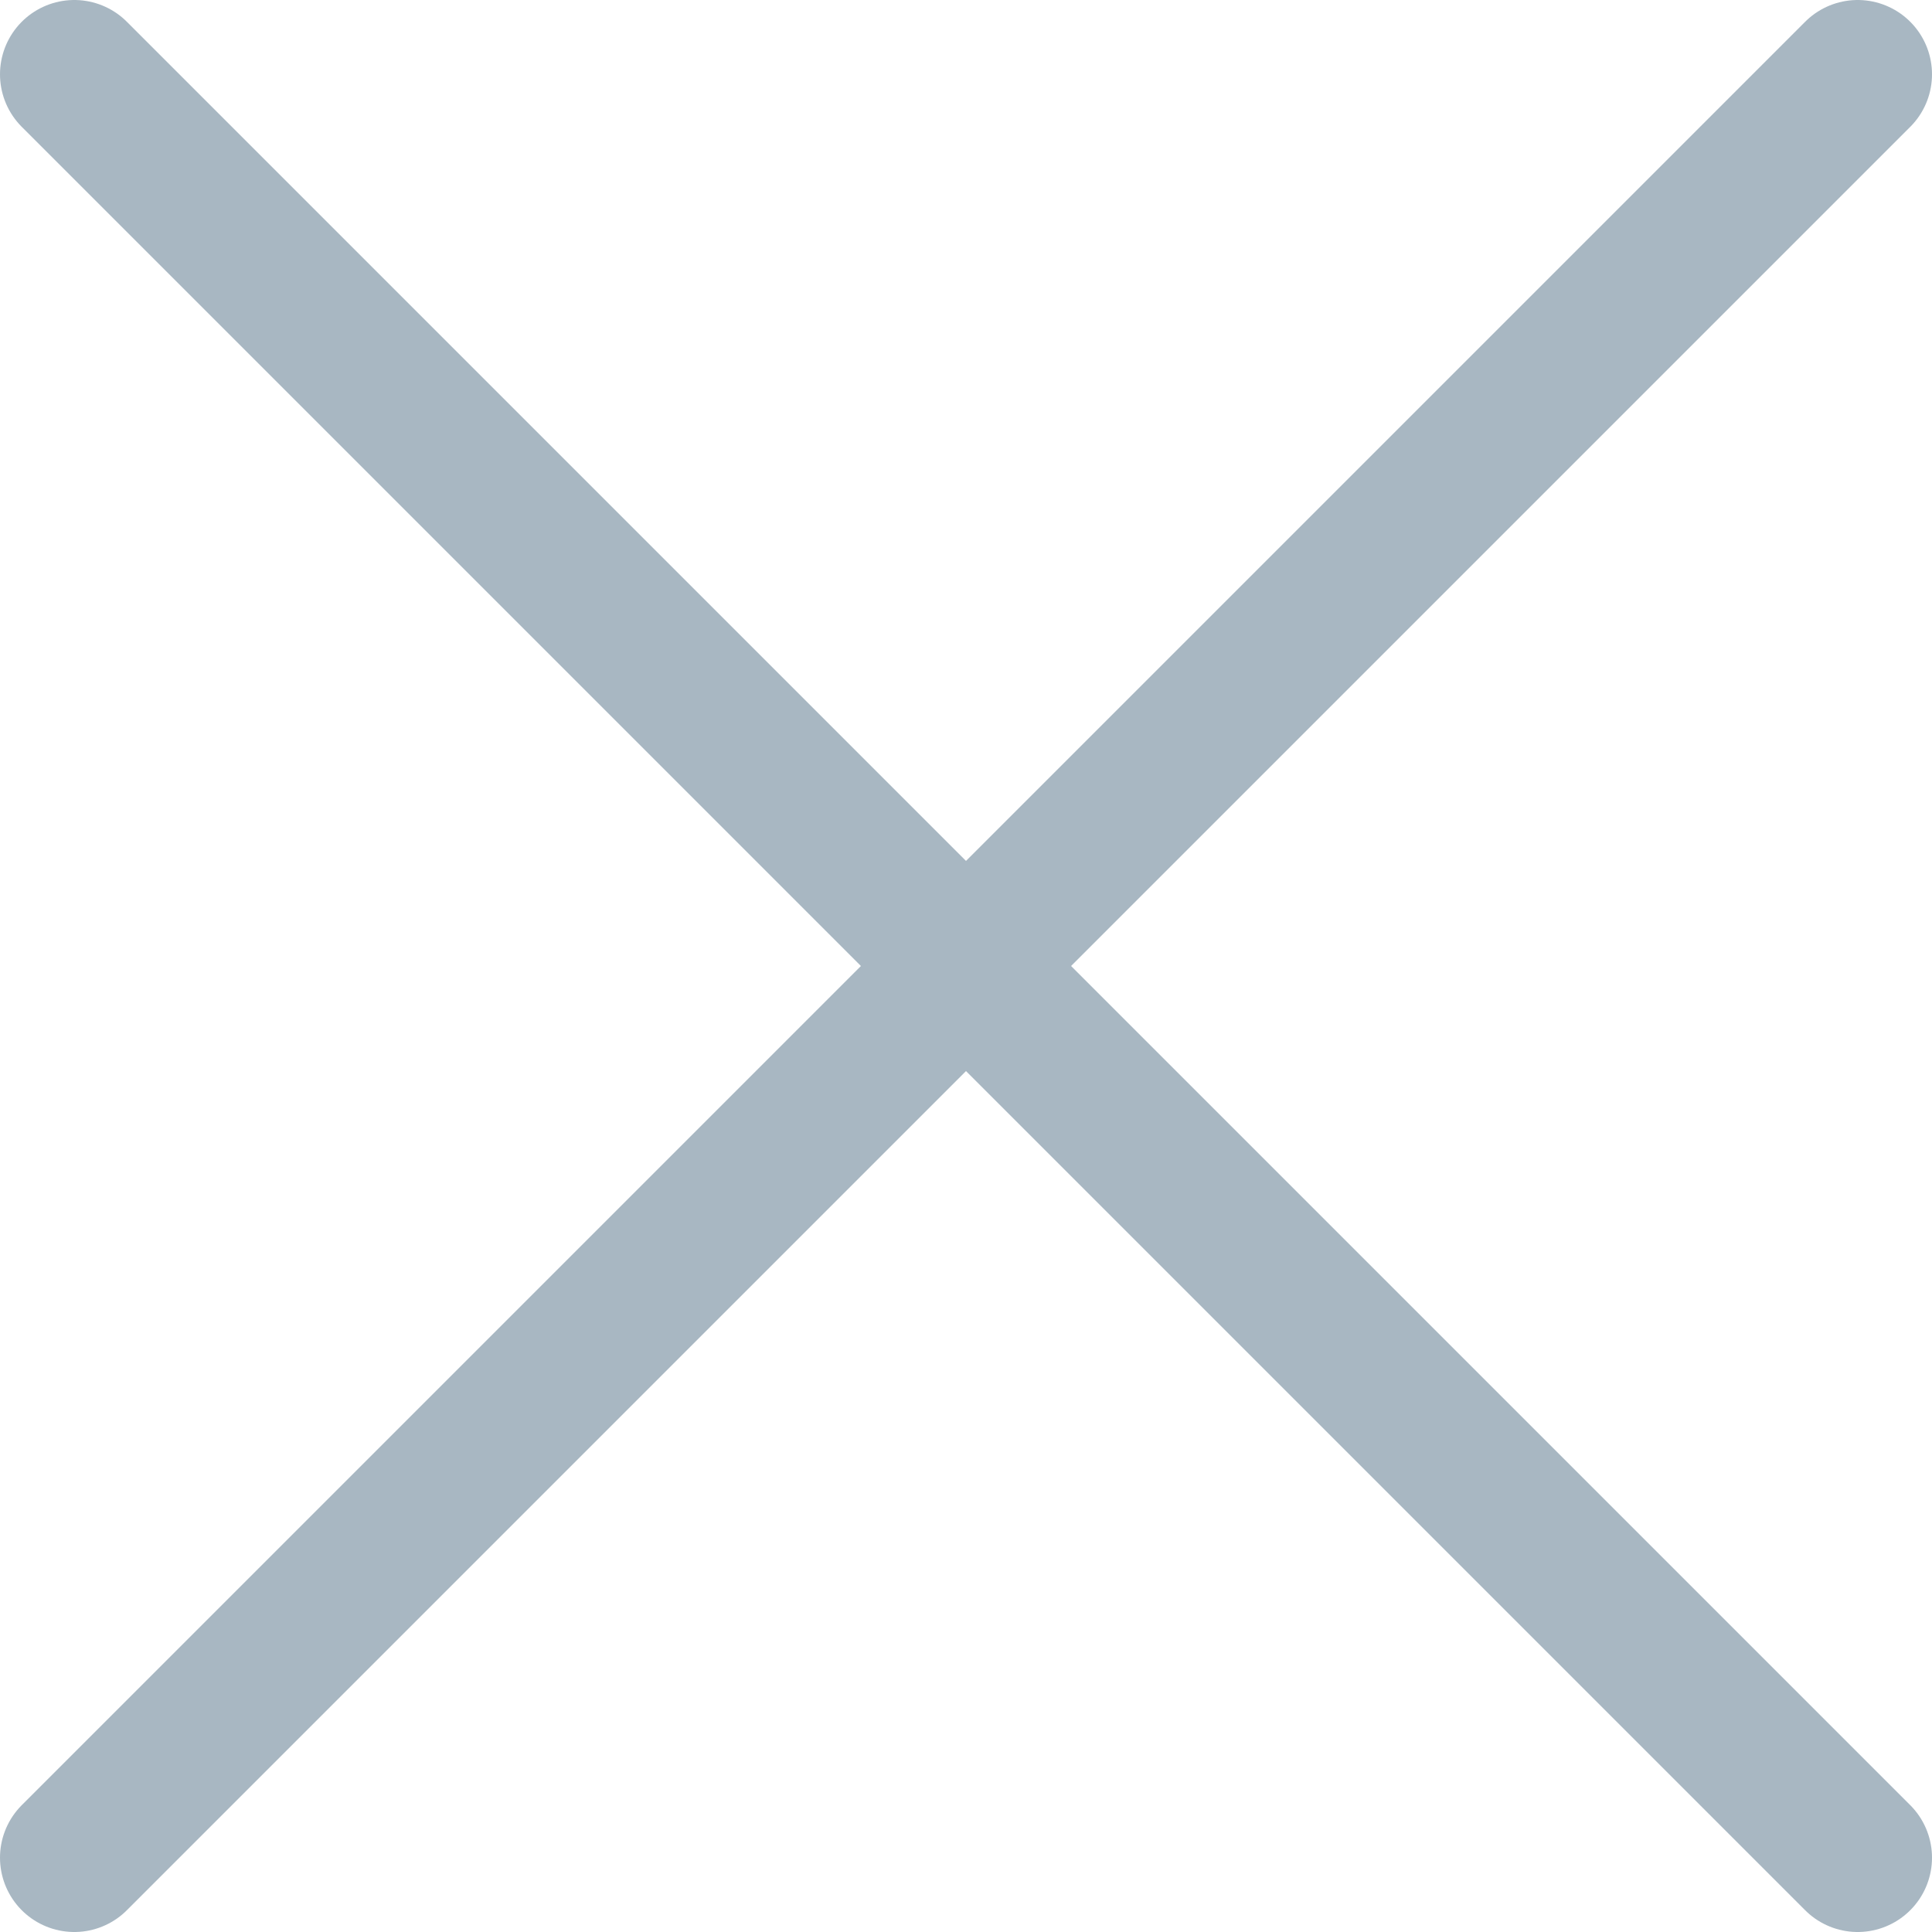
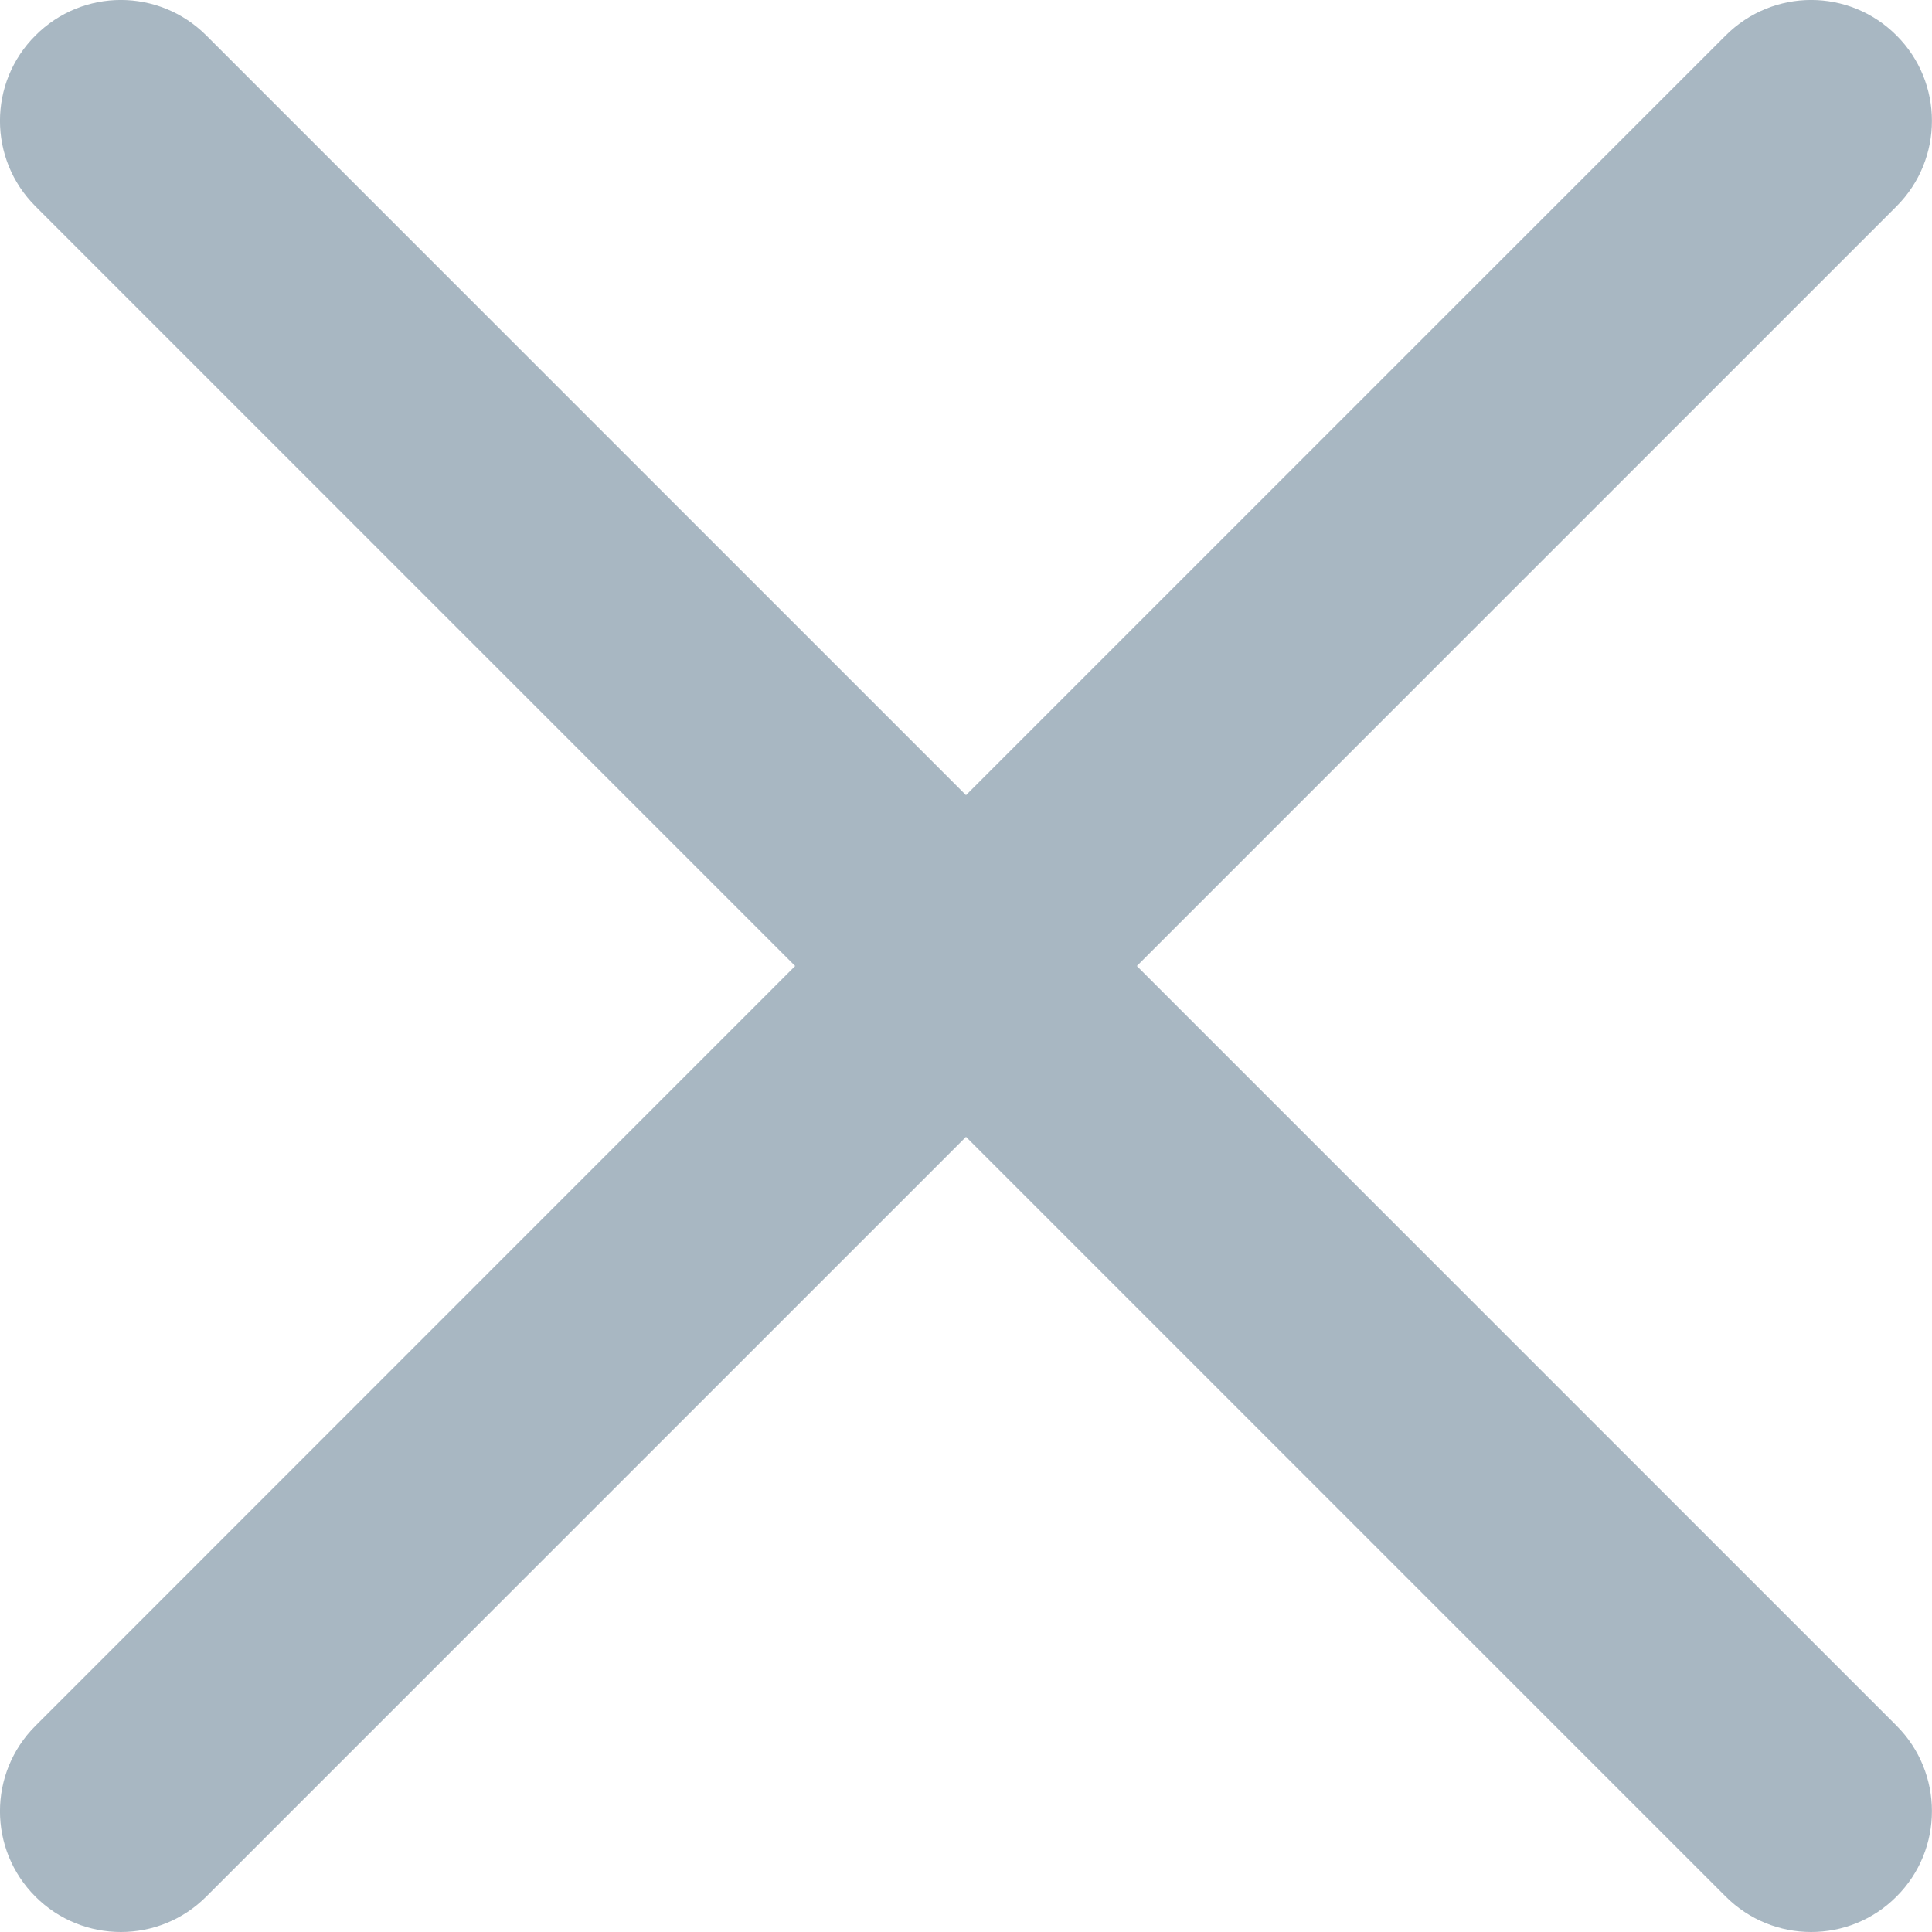
- <svg xmlns="http://www.w3.org/2000/svg" width="13" height="13" viewBox="0 0 13 13" fill="none">
-   <path d="M12.5 0.5L6.5 6.5M6.5 6.5L0.5 12.5M6.5 6.5L0.5 0.5M6.5 6.5L12.5 12.5" stroke-linecap="round" stroke="#A8B7C2" />
+ <svg xmlns="http://www.w3.org/2000/svg" width="14" height="14" viewBox="0 0 14 14" fill="none">
+   <path d="M8.238 7L13.743 1.495C14.085 1.153 14.085 0.598 13.743 0.257C13.401 -0.086 12.848 -0.086 12.505 0.257L7 5.762L1.495 0.257C1.152 -0.086 0.599 -0.086 0.257 0.257C-0.086 0.598 -0.086 1.153 0.257 1.495L5.762 7L0.257 12.506C-0.086 12.848 -0.086 13.402 0.257 13.744C0.428 13.915 0.652 14 0.876 14C1.099 14 1.324 13.915 1.495 13.743L7 8.238L12.505 13.743C12.677 13.915 12.901 14 13.124 14C13.348 14 13.572 13.915 13.743 13.743C14.085 13.402 14.085 12.847 13.743 12.505L8.238 7Z" fill="#A8B7C2" />
</svg>
